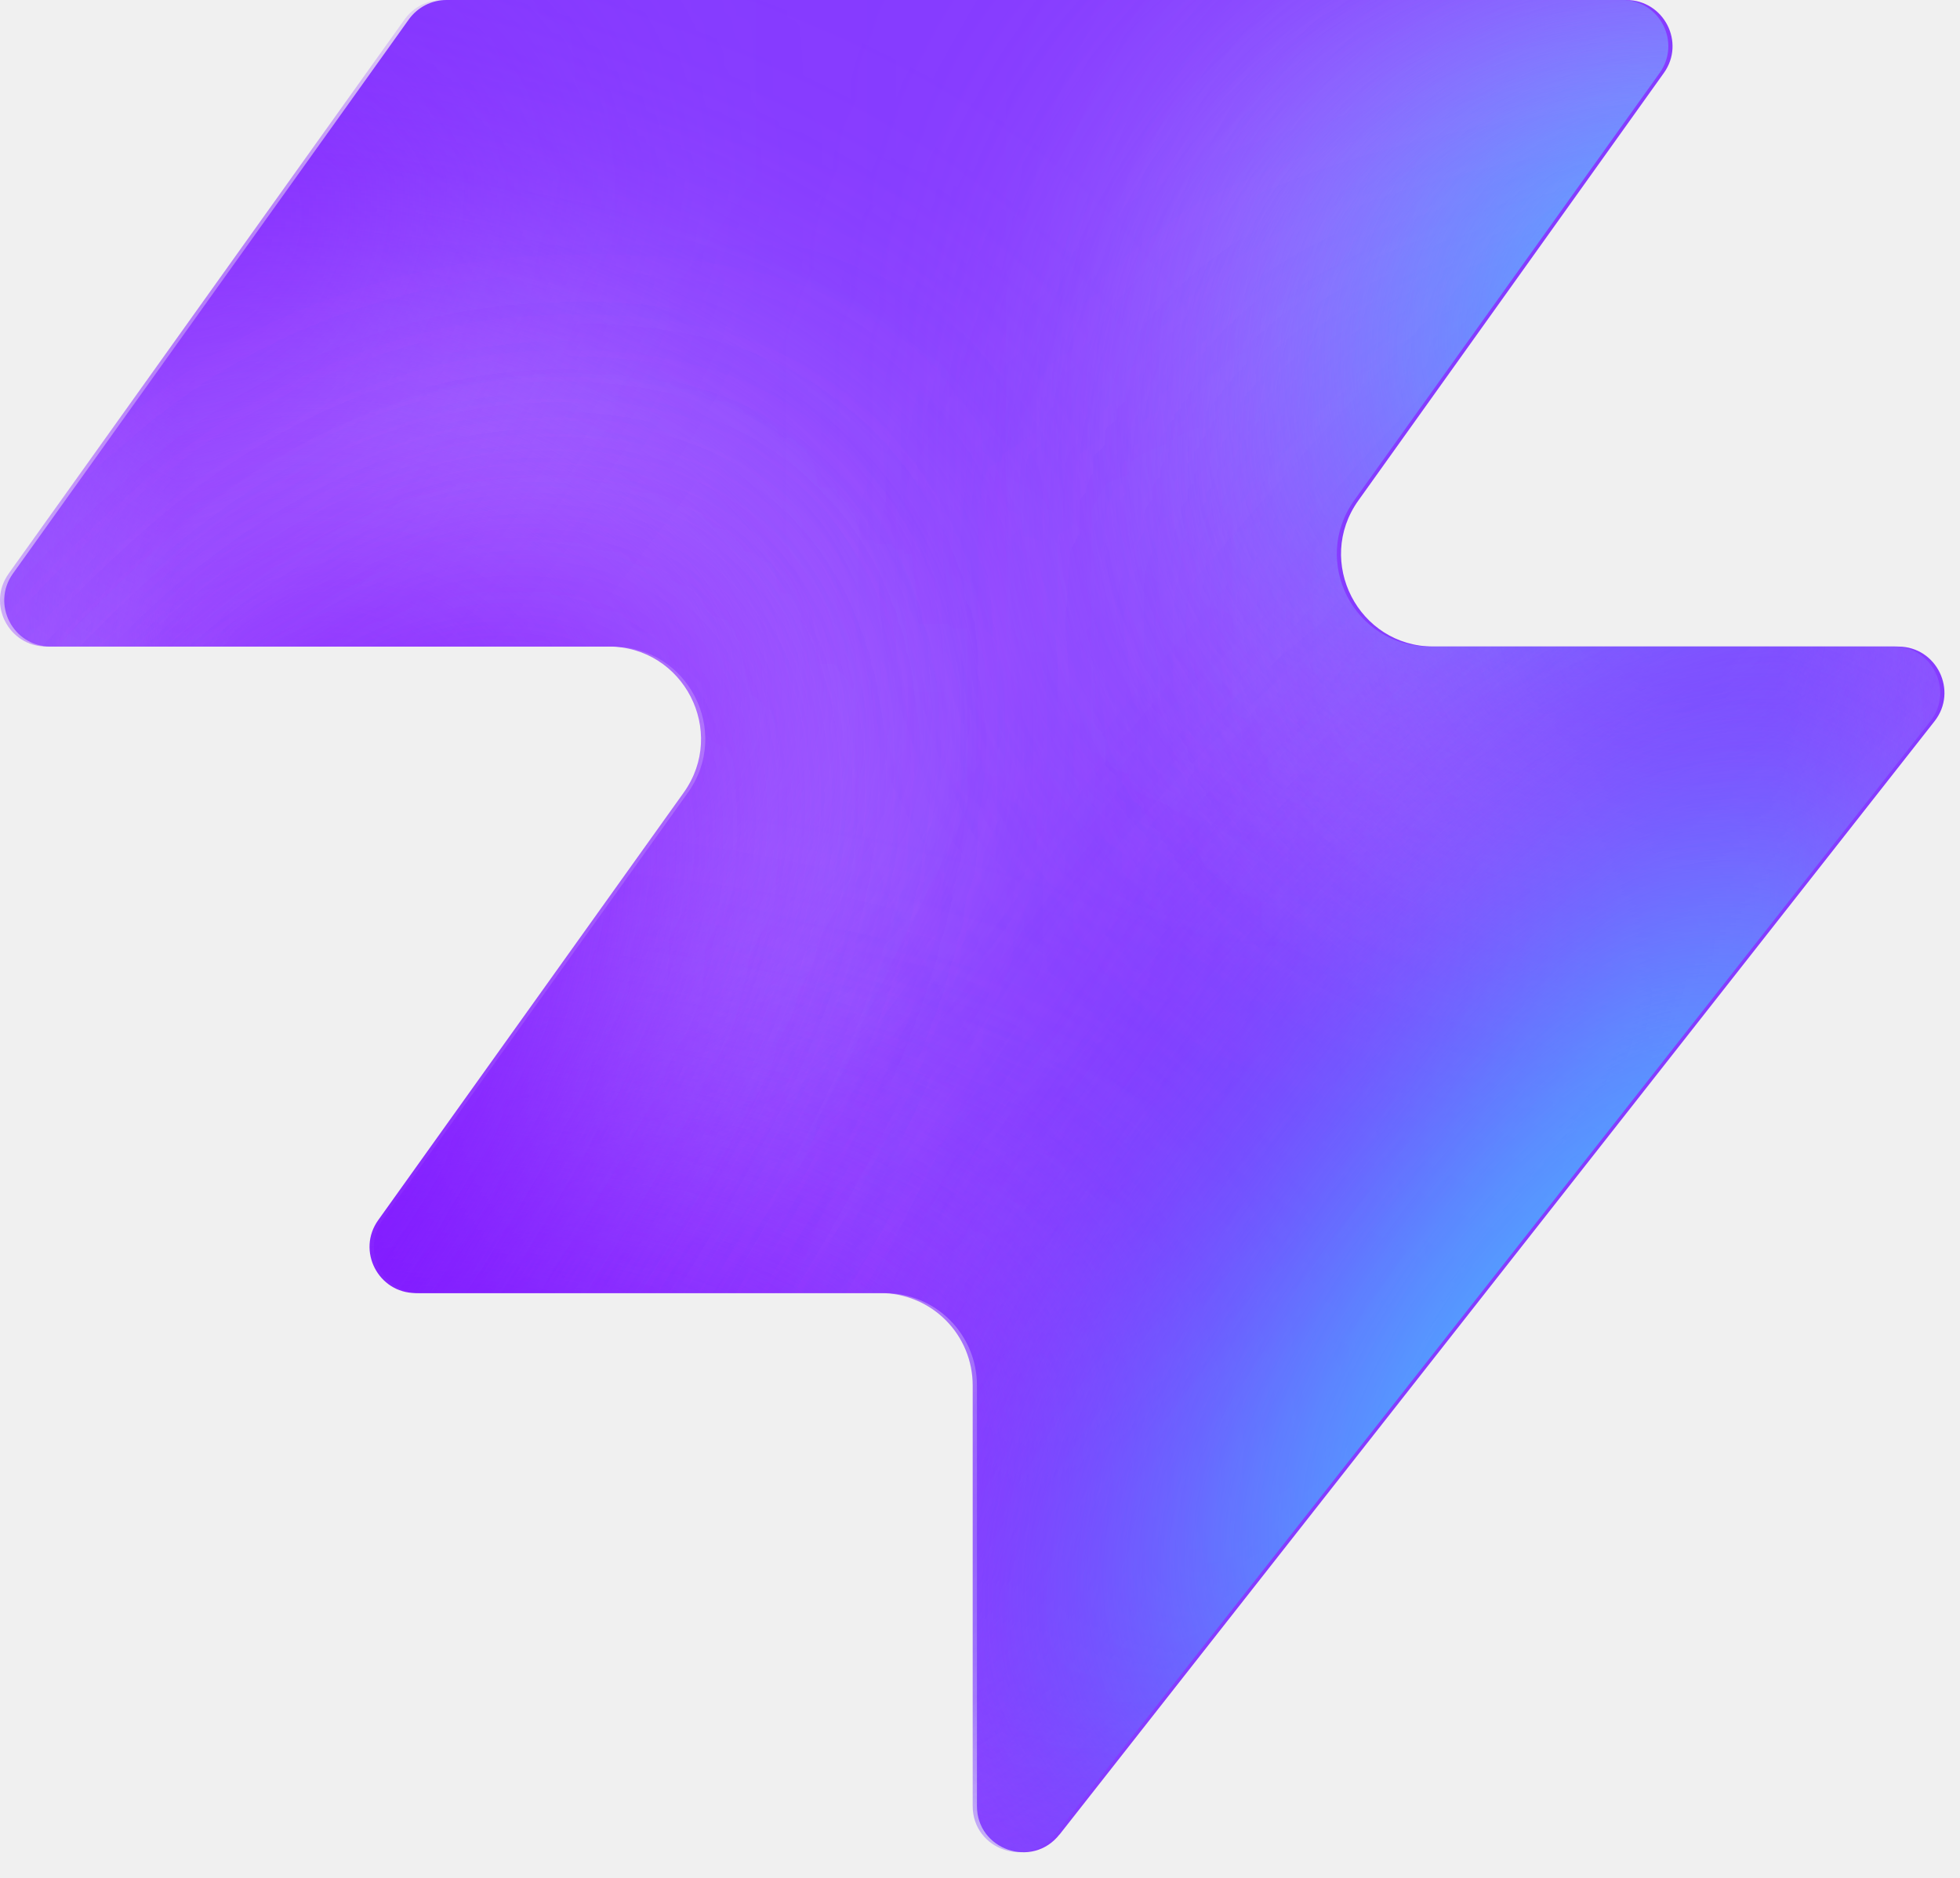
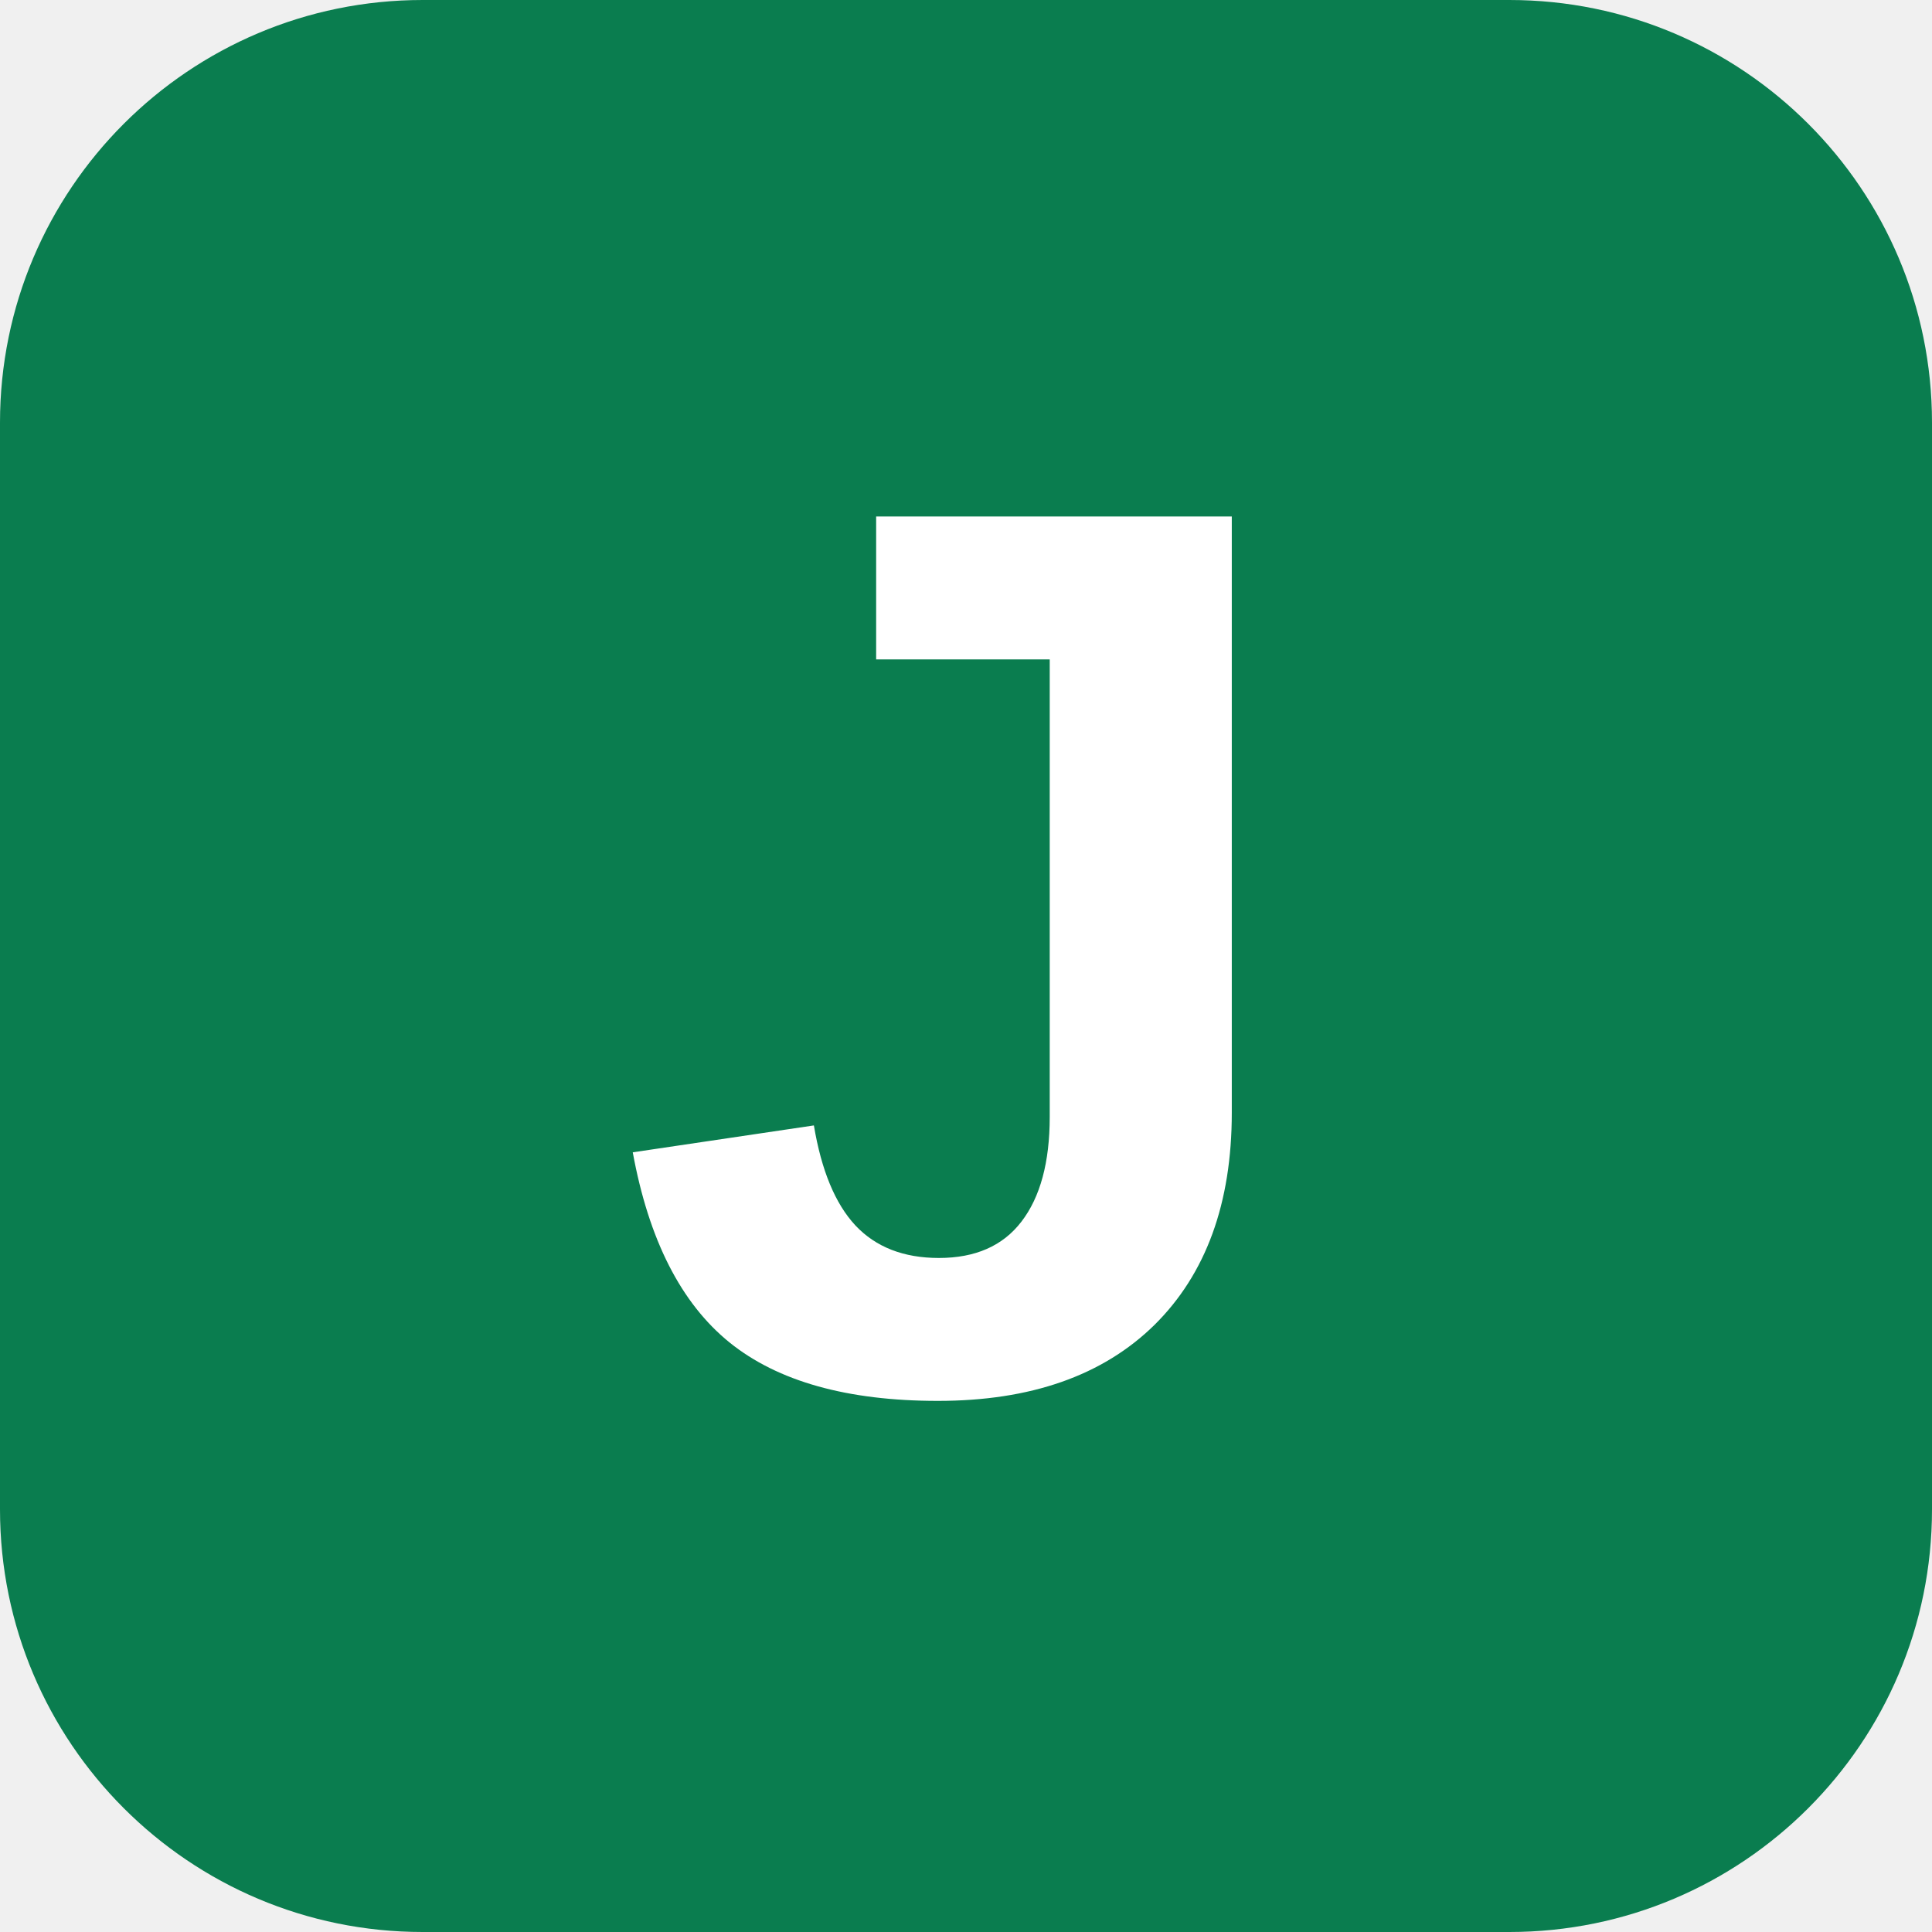
- <svg xmlns="http://www.w3.org/2000/svg" width="48" height="46" fill="none" viewBox="0 0 48 46">
-   <path fill="#863bff" d="M25.946 44.938c-.664.845-2.021.375-2.021-.698V33.937a2.26 2.26 0 0 0-2.262-2.262H10.287c-.92 0-1.456-1.04-.92-1.788l7.48-10.471c1.07-1.497 0-3.578-1.842-3.578H1.237c-.92 0-1.456-1.04-.92-1.788L10.013.474c.214-.297.556-.474.92-.474h28.894c.92 0 1.456 1.04.92 1.788l-7.48 10.471c-1.07 1.498 0 3.579 1.842 3.579h11.377c.943 0 1.473 1.088.89 1.83L25.947 44.94z" style="fill:#863bff;fill:color(display-p3 .525 .23 1);fill-opacity:1" />
-   <mask id="a" width="48" height="46" x="0" y="0" maskUnits="userSpaceOnUse" style="mask-type:alpha">
-     <path fill="#000" d="M25.842 44.938c-.664.844-2.021.375-2.021-.698V33.937a2.26 2.26 0 0 0-2.262-2.262H10.183c-.92 0-1.456-1.04-.92-1.788l7.48-10.471c1.07-1.498 0-3.579-1.842-3.579H1.133c-.92 0-1.456-1.04-.92-1.787L9.91.473c.214-.297.556-.474.92-.474h28.894c.92 0 1.456 1.04.92 1.788l-7.48 10.471c-1.07 1.498 0 3.578 1.842 3.578h11.377c.943 0 1.473 1.088.89 1.832L25.843 44.94z" style="fill:#000;fill-opacity:1" />
-   </mask>
-   <g mask="url(#a)">
-     <g filter="url(#b)">
-       <ellipse cx="5.508" cy="14.704" fill="#ede6ff" rx="5.508" ry="14.704" style="fill:#ede6ff;fill:color(display-p3 .927 .903 1);fill-opacity:1" transform="matrix(.00324 1 1 -.00324 -4.47 31.516)" />
-     </g>
-     <g filter="url(#c)">
-       <ellipse cx="10.399" cy="29.851" fill="#ede6ff" rx="10.399" ry="29.851" style="fill:#ede6ff;fill:color(display-p3 .927 .903 1);fill-opacity:1" transform="matrix(.00324 1 1 -.00324 -39.328 7.883)" />
-     </g>
-     <g filter="url(#d)">
-       <ellipse cx="5.508" cy="30.487" fill="#7e14ff" rx="5.508" ry="30.487" style="fill:#7e14ff;fill:color(display-p3 .492 .077 1);fill-opacity:1" transform="rotate(89.814 -25.913 -14.639)scale(1 -1)" />
-     </g>
-     <g filter="url(#e)">
-       <ellipse cx="5.508" cy="30.599" fill="#7e14ff" rx="5.508" ry="30.599" style="fill:#7e14ff;fill:color(display-p3 .492 .077 1);fill-opacity:1" transform="rotate(89.814 -32.644 -3.334)scale(1 -1)" />
-     </g>
-     <g filter="url(#f)">
-       <ellipse cx="5.508" cy="30.599" fill="#7e14ff" rx="5.508" ry="30.599" style="fill:#7e14ff;fill:color(display-p3 .492 .077 1);fill-opacity:1" transform="matrix(.00324 1 1 -.00324 -34.34 30.47)" />
-     </g>
-     <g filter="url(#g)">
-       <ellipse cx="14.072" cy="22.078" fill="#ede6ff" rx="14.072" ry="22.078" style="fill:#ede6ff;fill:color(display-p3 .927 .903 1);fill-opacity:1" transform="rotate(93.35 24.506 48.493)scale(-1 1)" />
-     </g>
-     <g filter="url(#h)">
-       <ellipse cx="3.47" cy="21.501" fill="#7e14ff" rx="3.47" ry="21.501" style="fill:#7e14ff;fill:color(display-p3 .492 .077 1);fill-opacity:1" transform="rotate(89.009 28.708 47.59)scale(-1 1)" />
-     </g>
-     <g filter="url(#i)">
-       <ellipse cx="3.47" cy="21.501" fill="#7e14ff" rx="3.47" ry="21.501" style="fill:#7e14ff;fill:color(display-p3 .492 .077 1);fill-opacity:1" transform="rotate(89.009 28.708 47.59)scale(-1 1)" />
-     </g>
-     <g filter="url(#j)">
-       <ellipse cx=".387" cy="8.972" fill="#7e14ff" rx="4.407" ry="29.108" style="fill:#7e14ff;fill:color(display-p3 .492 .077 1);fill-opacity:1" transform="rotate(39.51 .387 8.972)" />
-     </g>
-     <g filter="url(#k)">
-       <ellipse cx="47.523" cy="-6.092" fill="#7e14ff" rx="4.407" ry="29.108" style="fill:#7e14ff;fill:color(display-p3 .492 .077 1);fill-opacity:1" transform="rotate(37.892 47.523 -6.092)" />
-     </g>
-     <g filter="url(#l)">
-       <ellipse cx="41.412" cy="6.333" fill="#47bfff" rx="5.971" ry="9.665" style="fill:#47bfff;fill:color(display-p3 .28 .748 1);fill-opacity:1" transform="rotate(37.892 41.412 6.333)" />
-     </g>
-     <g filter="url(#m)">
-       <ellipse cx="-1.879" cy="38.332" fill="#7e14ff" rx="4.407" ry="29.108" style="fill:#7e14ff;fill:color(display-p3 .492 .077 1);fill-opacity:1" transform="rotate(37.892 -1.88 38.332)" />
-     </g>
-     <g filter="url(#n)">
-       <ellipse cx="-1.879" cy="38.332" fill="#7e14ff" rx="4.407" ry="29.108" style="fill:#7e14ff;fill:color(display-p3 .492 .077 1);fill-opacity:1" transform="rotate(37.892 -1.88 38.332)" />
-     </g>
-     <g filter="url(#o)">
-       <ellipse cx="35.651" cy="29.907" fill="#7e14ff" rx="4.407" ry="29.108" style="fill:#7e14ff;fill:color(display-p3 .492 .077 1);fill-opacity:1" transform="rotate(37.892 35.651 29.907)" />
-     </g>
-     <g filter="url(#p)">
-       <ellipse cx="38.418" cy="32.4" fill="#47bfff" rx="5.971" ry="15.297" style="fill:#47bfff;fill:color(display-p3 .28 .748 1);fill-opacity:1" transform="rotate(37.892 38.418 32.4)" />
-     </g>
-   </g>
-   <defs>
-     <filter id="b" width="60.045" height="41.654" x="-19.77" y="16.149" color-interpolation-filters="sRGB" filterUnits="userSpaceOnUse">
-       <feFlood flood-opacity="0" result="BackgroundImageFix" />
-       <feBlend in="SourceGraphic" in2="BackgroundImageFix" result="shape" />
-       <feGaussianBlur result="effect1_foregroundBlur_2002_17158" stdDeviation="7.659" />
-     </filter>
-     <filter id="c" width="90.34" height="51.437" x="-54.613" y="-7.533" color-interpolation-filters="sRGB" filterUnits="userSpaceOnUse">
-       <feFlood flood-opacity="0" result="BackgroundImageFix" />
-       <feBlend in="SourceGraphic" in2="BackgroundImageFix" result="shape" />
-       <feGaussianBlur result="effect1_foregroundBlur_2002_17158" stdDeviation="7.659" />
-     </filter>
-     <filter id="d" width="79.355" height="29.4" x="-49.64" y="2.03" color-interpolation-filters="sRGB" filterUnits="userSpaceOnUse">
-       <feFlood flood-opacity="0" result="BackgroundImageFix" />
-       <feBlend in="SourceGraphic" in2="BackgroundImageFix" result="shape" />
-       <feGaussianBlur result="effect1_foregroundBlur_2002_17158" stdDeviation="4.596" />
-     </filter>
-     <filter id="e" width="79.579" height="29.4" x="-45.045" y="20.029" color-interpolation-filters="sRGB" filterUnits="userSpaceOnUse">
-       <feFlood flood-opacity="0" result="BackgroundImageFix" />
-       <feBlend in="SourceGraphic" in2="BackgroundImageFix" result="shape" />
-       <feGaussianBlur result="effect1_foregroundBlur_2002_17158" stdDeviation="4.596" />
-     </filter>
-     <filter id="f" width="79.579" height="29.4" x="-43.513" y="21.178" color-interpolation-filters="sRGB" filterUnits="userSpaceOnUse">
-       <feFlood flood-opacity="0" result="BackgroundImageFix" />
-       <feBlend in="SourceGraphic" in2="BackgroundImageFix" result="shape" />
-       <feGaussianBlur result="effect1_foregroundBlur_2002_17158" stdDeviation="4.596" />
-     </filter>
-     <filter id="g" width="74.749" height="58.852" x="15.756" y="-17.901" color-interpolation-filters="sRGB" filterUnits="userSpaceOnUse">
-       <feFlood flood-opacity="0" result="BackgroundImageFix" />
-       <feBlend in="SourceGraphic" in2="BackgroundImageFix" result="shape" />
-       <feGaussianBlur result="effect1_foregroundBlur_2002_17158" stdDeviation="7.659" />
-     </filter>
-     <filter id="h" width="61.377" height="25.362" x="23.548" y="2.284" color-interpolation-filters="sRGB" filterUnits="userSpaceOnUse">
-       <feFlood flood-opacity="0" result="BackgroundImageFix" />
-       <feBlend in="SourceGraphic" in2="BackgroundImageFix" result="shape" />
-       <feGaussianBlur result="effect1_foregroundBlur_2002_17158" stdDeviation="4.596" />
-     </filter>
-     <filter id="i" width="61.377" height="25.362" x="23.548" y="2.284" color-interpolation-filters="sRGB" filterUnits="userSpaceOnUse">
-       <feFlood flood-opacity="0" result="BackgroundImageFix" />
-       <feBlend in="SourceGraphic" in2="BackgroundImageFix" result="shape" />
-       <feGaussianBlur result="effect1_foregroundBlur_2002_17158" stdDeviation="4.596" />
-     </filter>
-     <filter id="j" width="56.045" height="63.649" x="-27.636" y="-22.853" color-interpolation-filters="sRGB" filterUnits="userSpaceOnUse">
-       <feFlood flood-opacity="0" result="BackgroundImageFix" />
-       <feBlend in="SourceGraphic" in2="BackgroundImageFix" result="shape" />
-       <feGaussianBlur result="effect1_foregroundBlur_2002_17158" stdDeviation="4.596" />
-     </filter>
-     <filter id="k" width="54.814" height="64.646" x="20.116" y="-38.415" color-interpolation-filters="sRGB" filterUnits="userSpaceOnUse">
-       <feFlood flood-opacity="0" result="BackgroundImageFix" />
-       <feBlend in="SourceGraphic" in2="BackgroundImageFix" result="shape" />
-       <feGaussianBlur result="effect1_foregroundBlur_2002_17158" stdDeviation="4.596" />
-     </filter>
-     <filter id="l" width="33.541" height="35.313" x="24.641" y="-11.323" color-interpolation-filters="sRGB" filterUnits="userSpaceOnUse">
-       <feFlood flood-opacity="0" result="BackgroundImageFix" />
-       <feBlend in="SourceGraphic" in2="BackgroundImageFix" result="shape" />
-       <feGaussianBlur result="effect1_foregroundBlur_2002_17158" stdDeviation="4.596" />
-     </filter>
-     <filter id="m" width="54.814" height="64.646" x="-29.286" y="6.009" color-interpolation-filters="sRGB" filterUnits="userSpaceOnUse">
-       <feFlood flood-opacity="0" result="BackgroundImageFix" />
-       <feBlend in="SourceGraphic" in2="BackgroundImageFix" result="shape" />
-       <feGaussianBlur result="effect1_foregroundBlur_2002_17158" stdDeviation="4.596" />
-     </filter>
-     <filter id="n" width="54.814" height="64.646" x="-29.286" y="6.009" color-interpolation-filters="sRGB" filterUnits="userSpaceOnUse">
-       <feFlood flood-opacity="0" result="BackgroundImageFix" />
-       <feBlend in="SourceGraphic" in2="BackgroundImageFix" result="shape" />
-       <feGaussianBlur result="effect1_foregroundBlur_2002_17158" stdDeviation="4.596" />
-     </filter>
-     <filter id="o" width="54.814" height="64.646" x="8.244" y="-2.416" color-interpolation-filters="sRGB" filterUnits="userSpaceOnUse">
-       <feFlood flood-opacity="0" result="BackgroundImageFix" />
-       <feBlend in="SourceGraphic" in2="BackgroundImageFix" result="shape" />
-       <feGaussianBlur result="effect1_foregroundBlur_2002_17158" stdDeviation="4.596" />
-     </filter>
-     <filter id="p" width="39.409" height="43.623" x="18.713" y="10.588" color-interpolation-filters="sRGB" filterUnits="userSpaceOnUse">
-       <feFlood flood-opacity="0" result="BackgroundImageFix" />
-       <feBlend in="SourceGraphic" in2="BackgroundImageFix" result="shape" />
-       <feGaussianBlur result="effect1_foregroundBlur_2002_17158" stdDeviation="4.596" />
-     </filter>
-   </defs>
+ <svg xmlns="http://www.w3.org/2000/svg" viewBox="0 0 64 64">
+   <rect width="64" height="64" rx="14" fill="#0a7d4f" />
+   <text x="32" y="46" text-anchor="middle" font-family="Segoe UI,Arial,sans-serif" font-size="42" font-weight="700" fill="#fff">J</text>
</svg>
